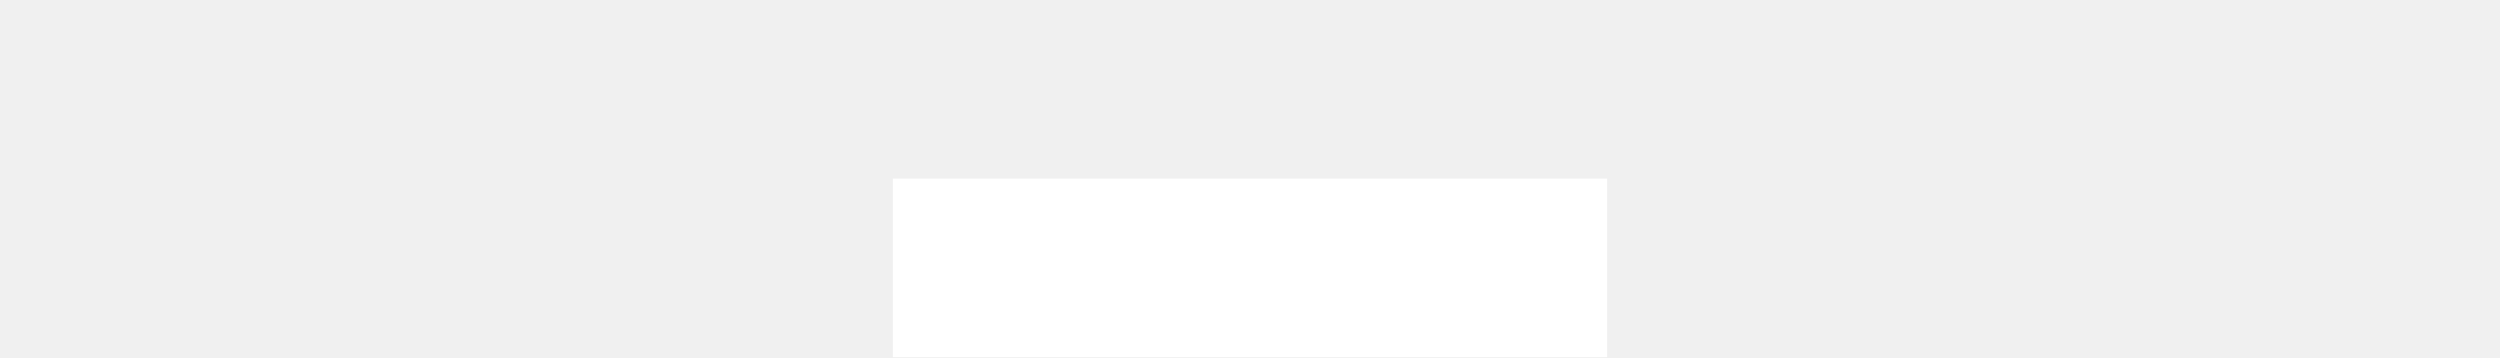
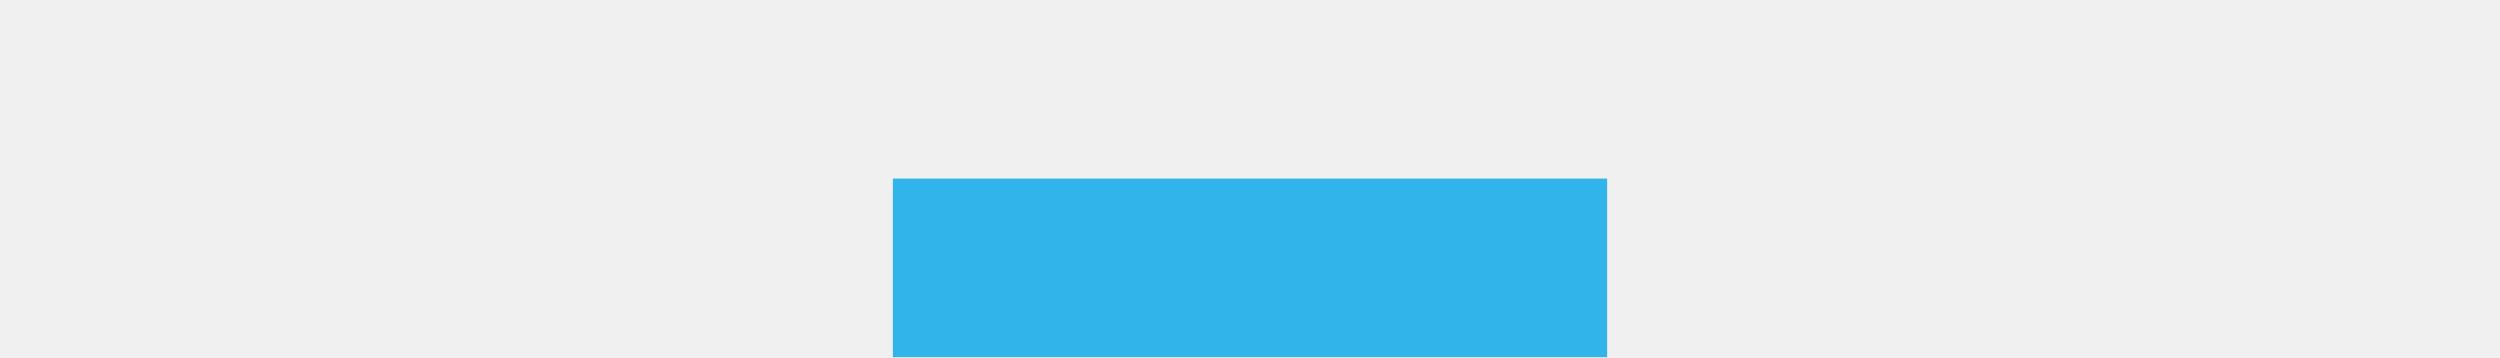
<svg xmlns="http://www.w3.org/2000/svg" xmlns:ns1="http://www.openswatchbook.org/uri/2009/osb" width="28" height="4" id="svg11300" version="1.0" style="display:inline;enable-background:new">
  <defs id="defs3">
    <linearGradient id="selected_bg_color" ns1:paint="solid">
      <stop style="stop-color:#5294e2;stop-opacity:1;" offset="0" id="stop4137" />
    </linearGradient>
  </defs>
  <g style="display:inline" id="layer1" transform="translate(0,-296)">
-     <rect style="opacity:1;fill:#ffffff;fill-opacity:1;stroke:none" id="rect4270-9" width="8" height="2" x="10" y="298" />
+     <rect style="opacity:1;fill:#30b4e9;fill-opacity:1;stroke:none" id="rect4270-9" width="8" height="2" x="10" y="298" />
  </g>
</svg>
